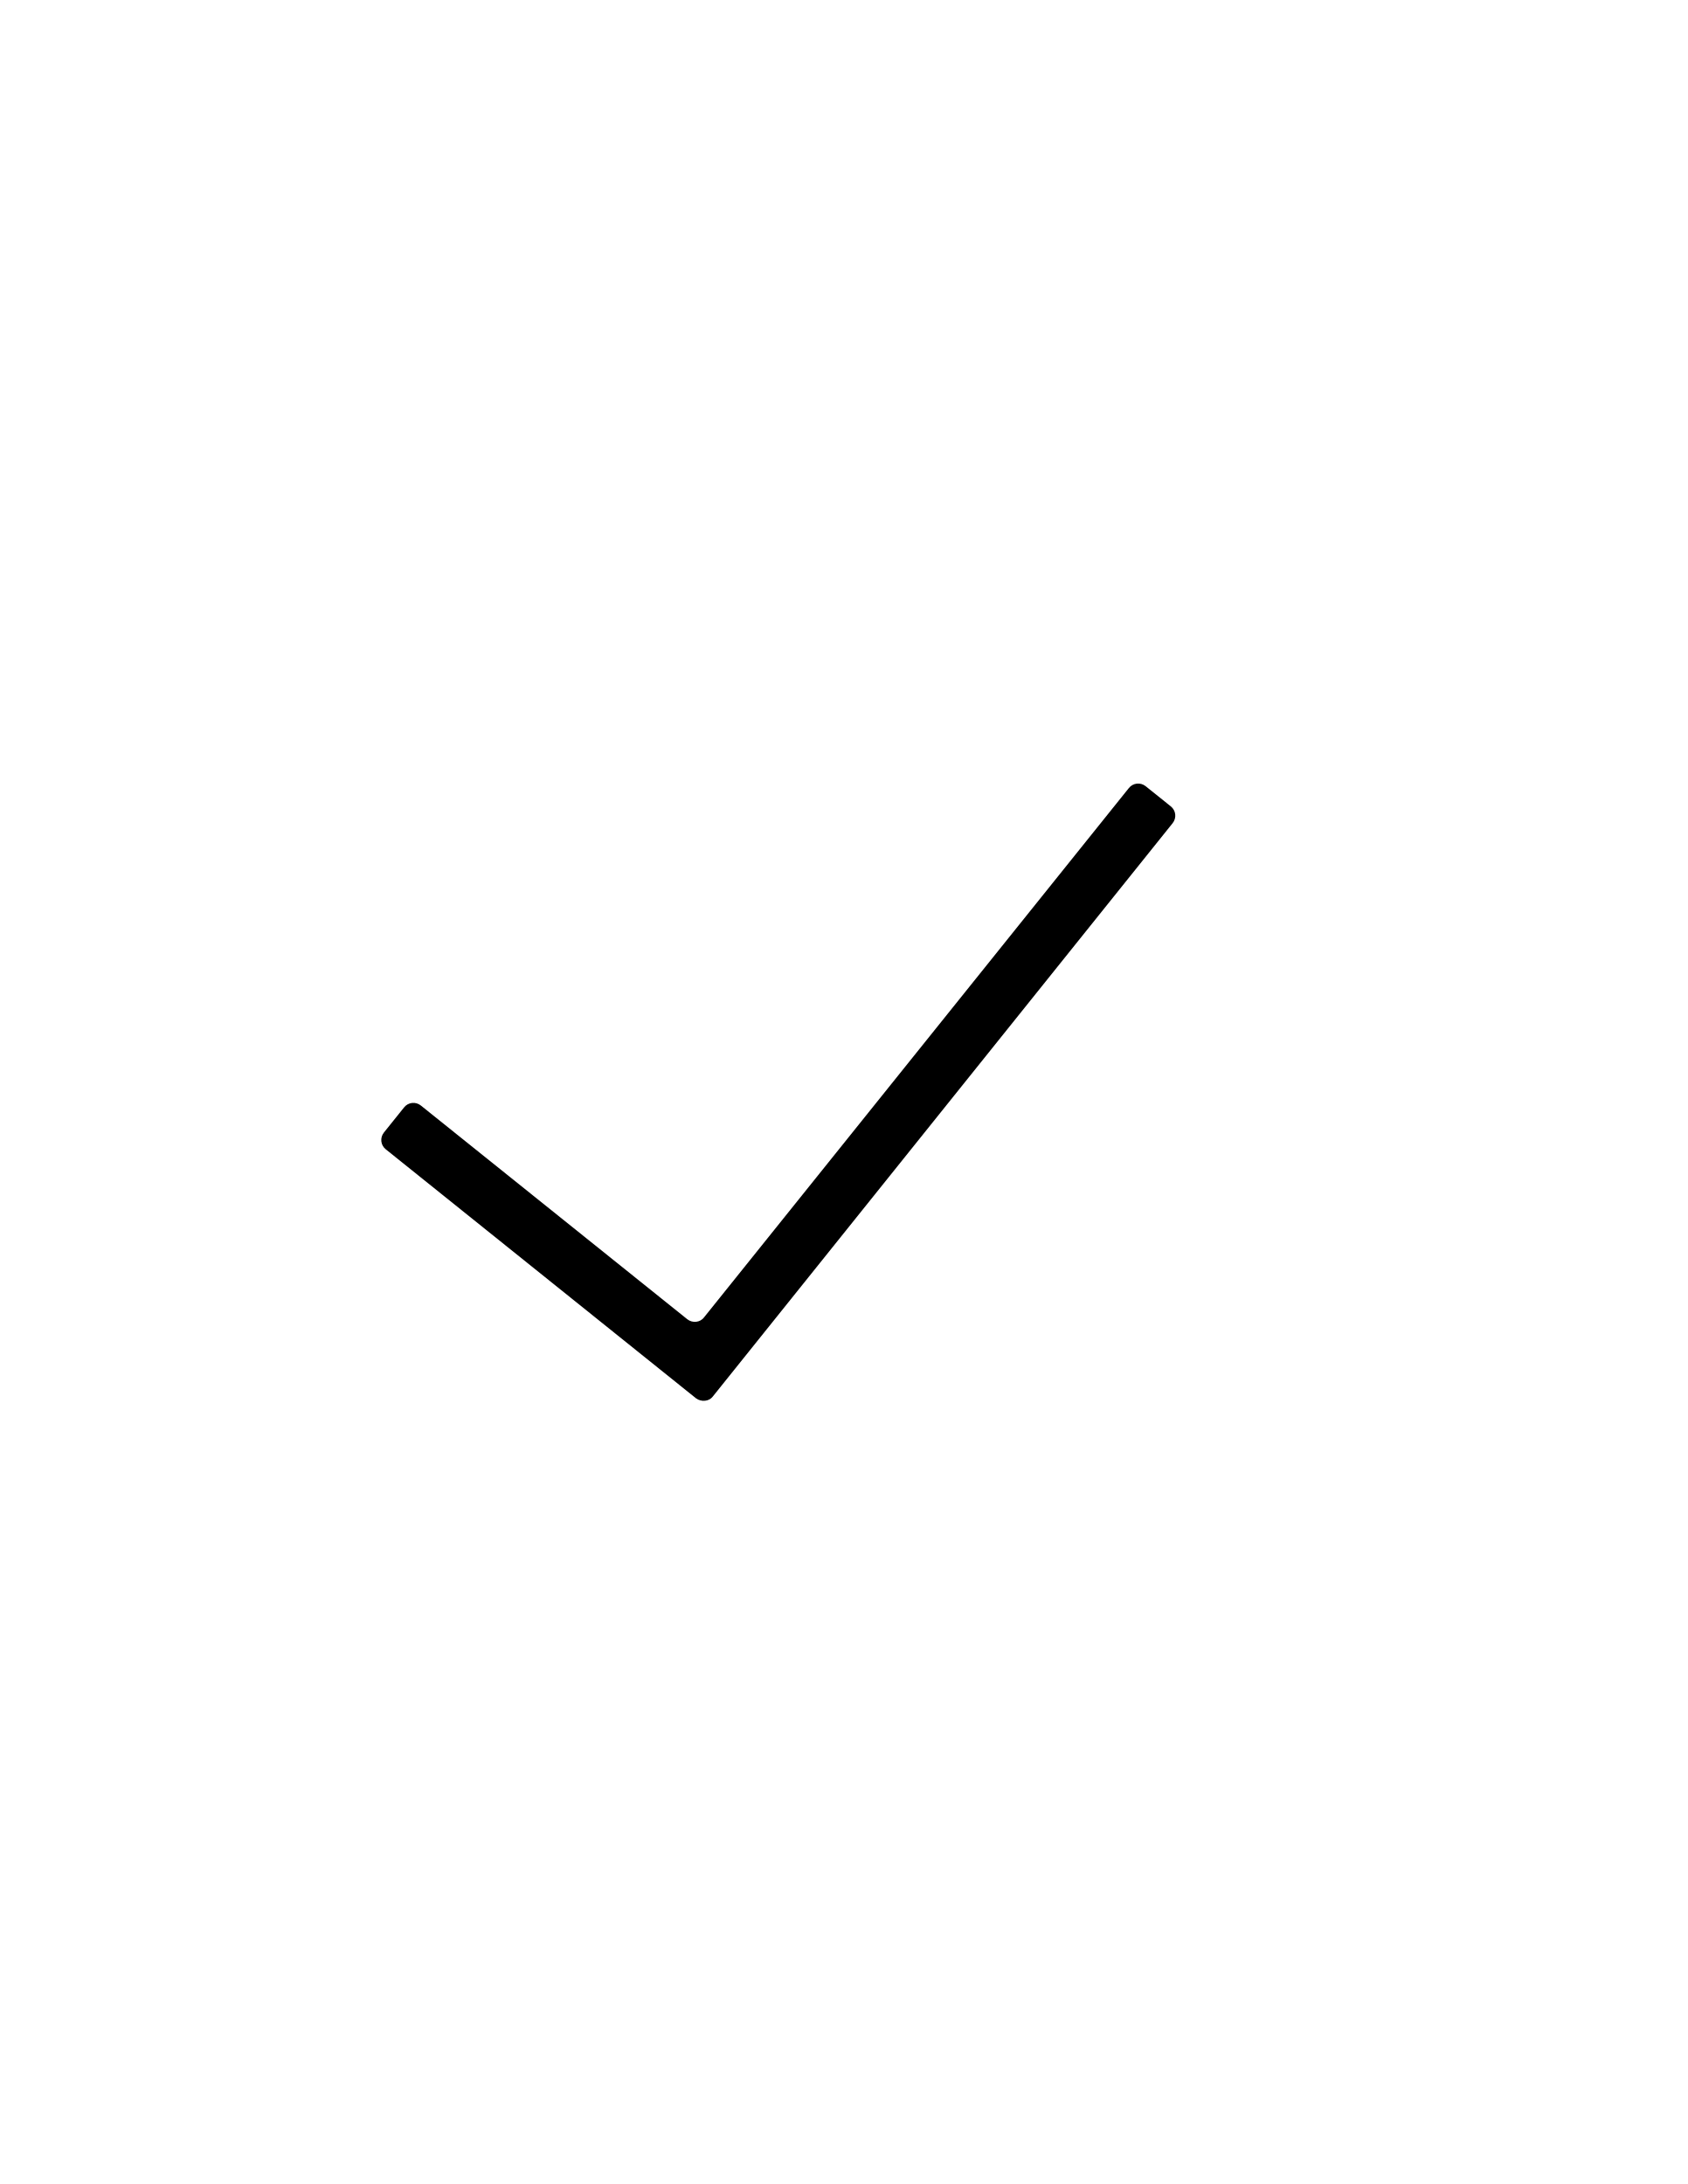
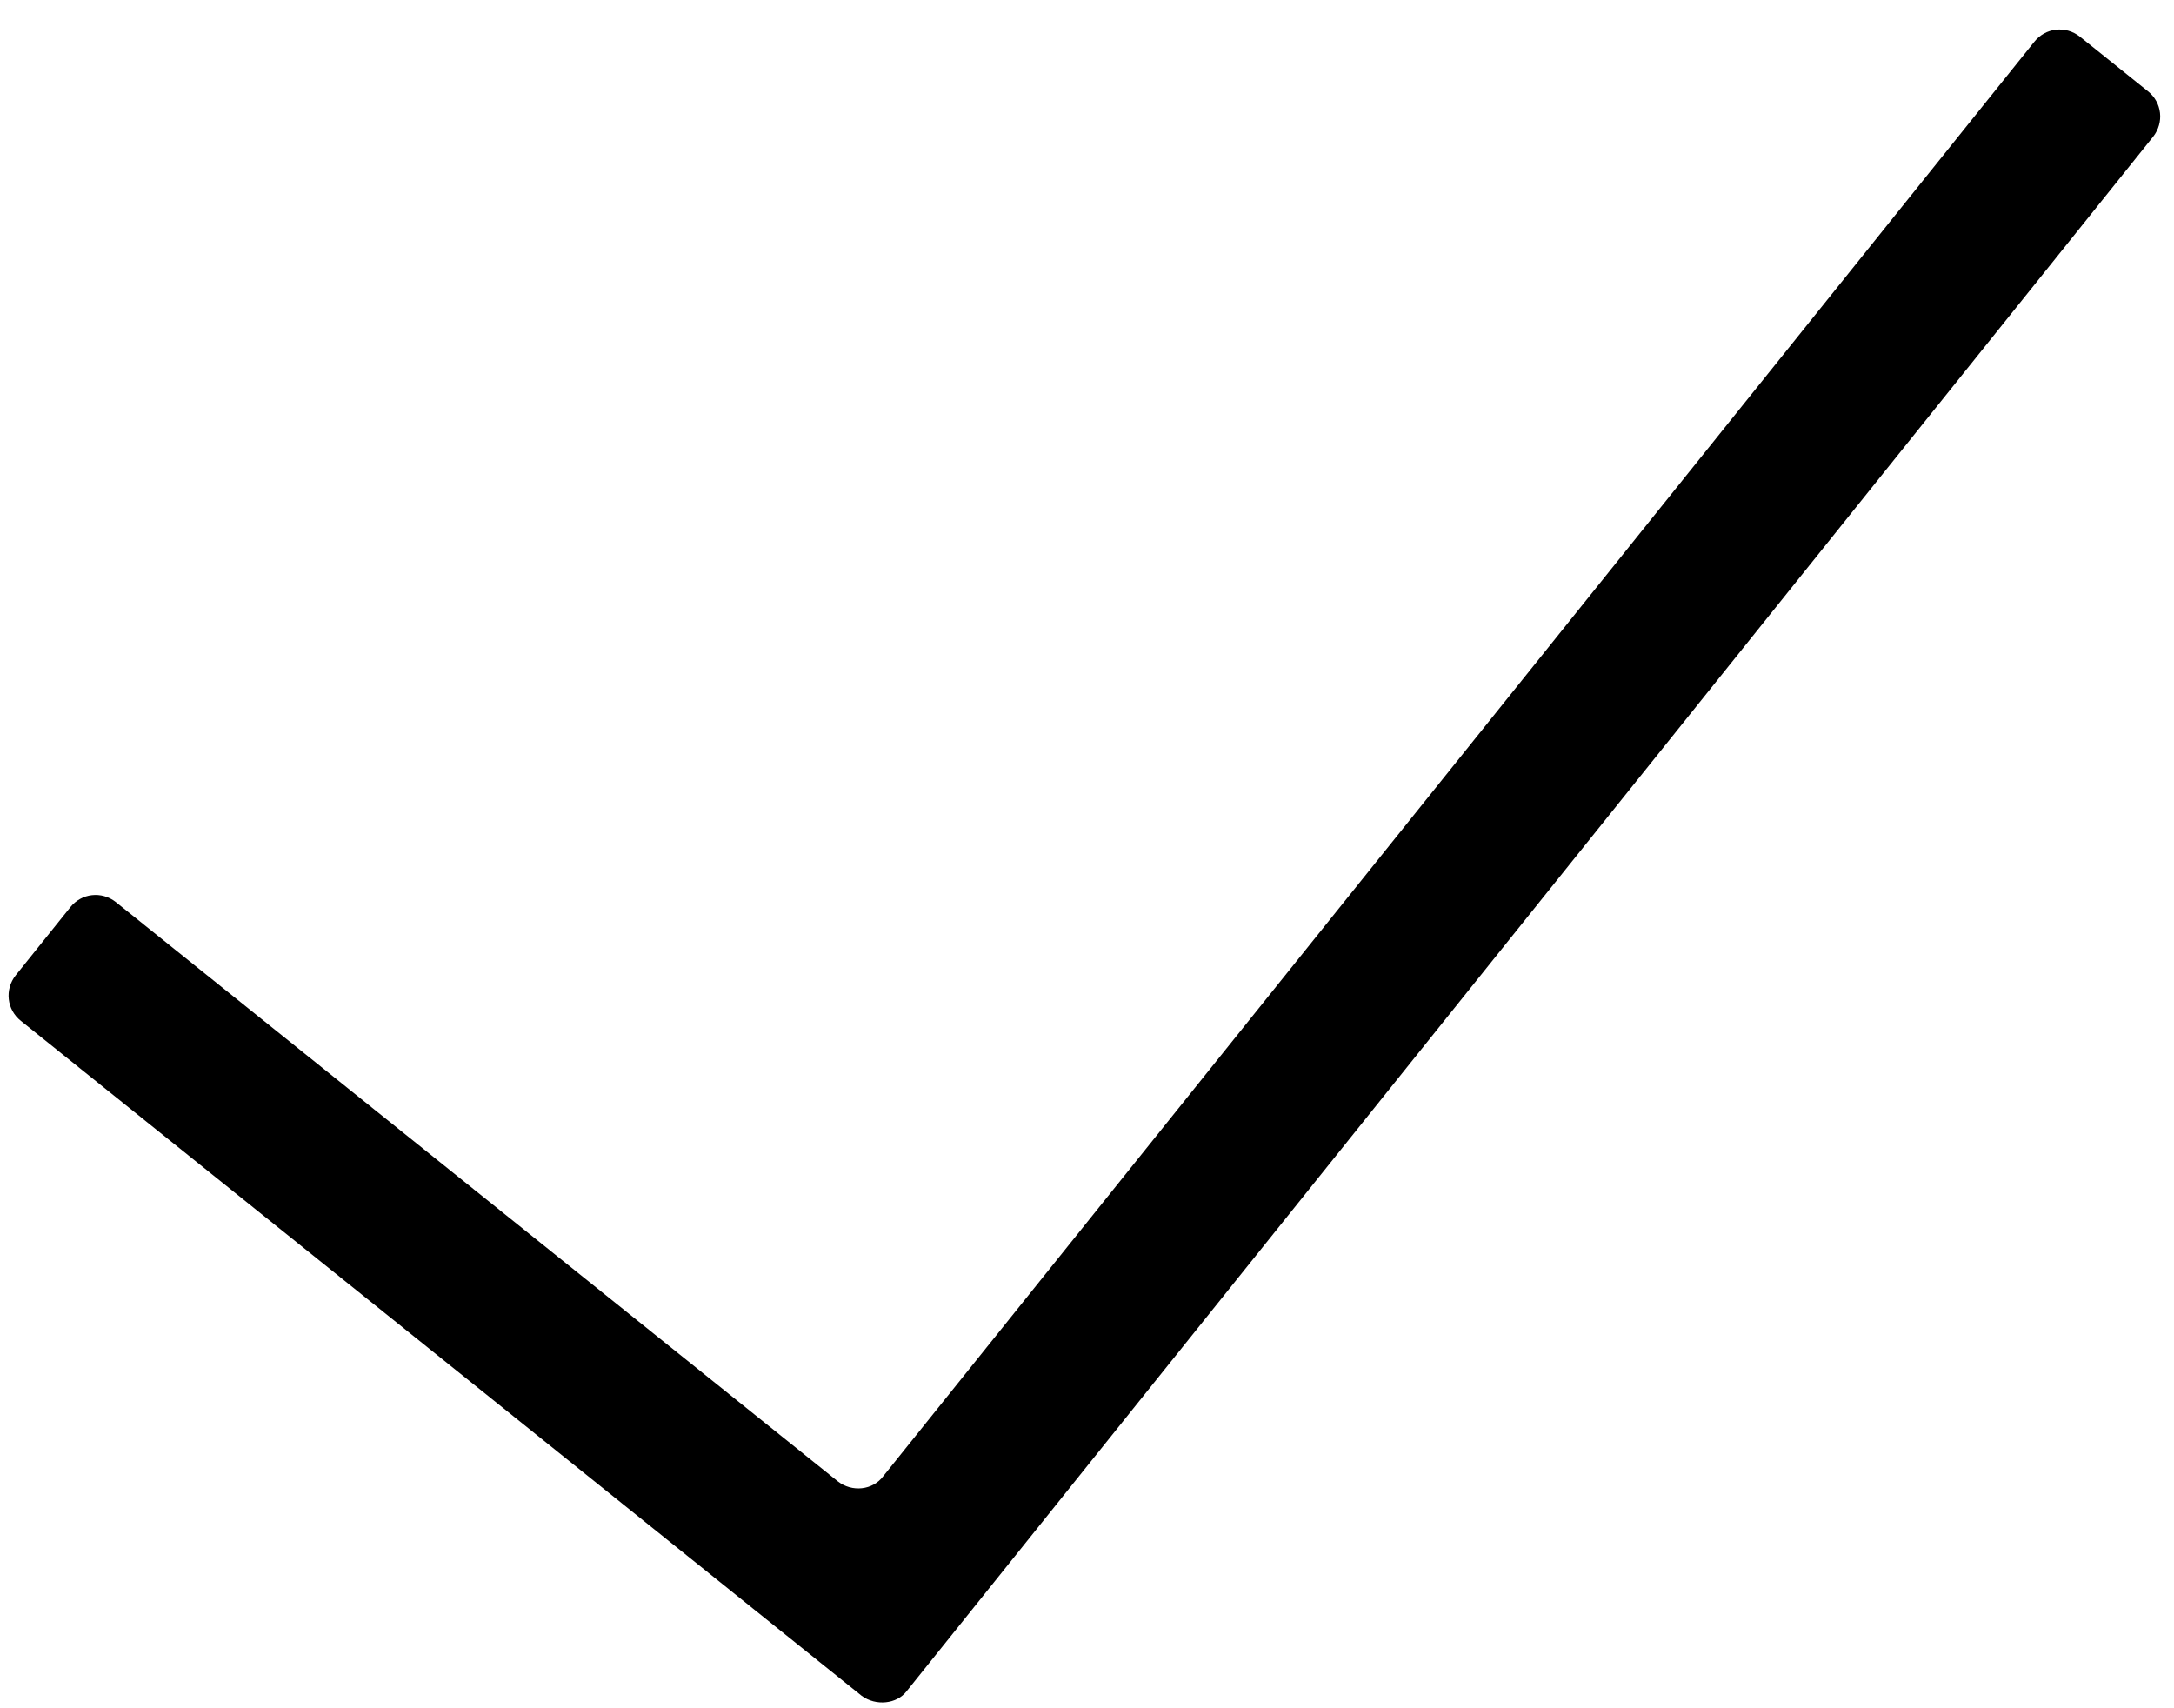
- <svg xmlns="http://www.w3.org/2000/svg" version="1.1" id="Layer_1" x="0px" y="0px" viewBox="0 0 612 792" style="enable-background:new 0 0 612 792;" xml:space="preserve">
+ <svg xmlns="http://www.w3.org/2000/svg" version="1.1" id="Layer_1" x="0px" y="0px" viewBox="0 0 290.9 228.5" style="enable-background:new 0 0 290.9 228.5;" xml:space="preserve">
  <g>
-     <path d="M252.4,507.1l-112.5-90.3c-1.9-1.5-2.2-4.2-0.7-6.1l7.3-9.1c1.5-1.9,4.2-2.2,6.1-0.7l96.6,77.5c1.9,1.5,4.7,1.2,6.1-0.7   l154-191.9c1.5-1.9,4.2-2.2,6.1-0.7l9.1,7.3c1.9,1.5,2.2,4.2,0.7,6.1l-166.8,208C257.1,508.2,254.3,508.5,252.4,507.1z" />
+     <path d="M115.3,226.9L2.8,136.6c-1.9-1.5-2.2-4.2-0.7-6.1l7.3-9.1c1.5-1.9,4.2-2.2,6.1-0.7l96.6,77.5c1.9,1.5,4.7,1.2,6.1-0.7   l154-191.9c1.5-1.9,4.2-2.2,6.1-0.7l9.1,7.3c1.9,1.5,2.2,4.2,0.7,6.1l-166.8,208C120,228,117.2,228.3,115.3,226.9z" />
  </g>
</svg>
